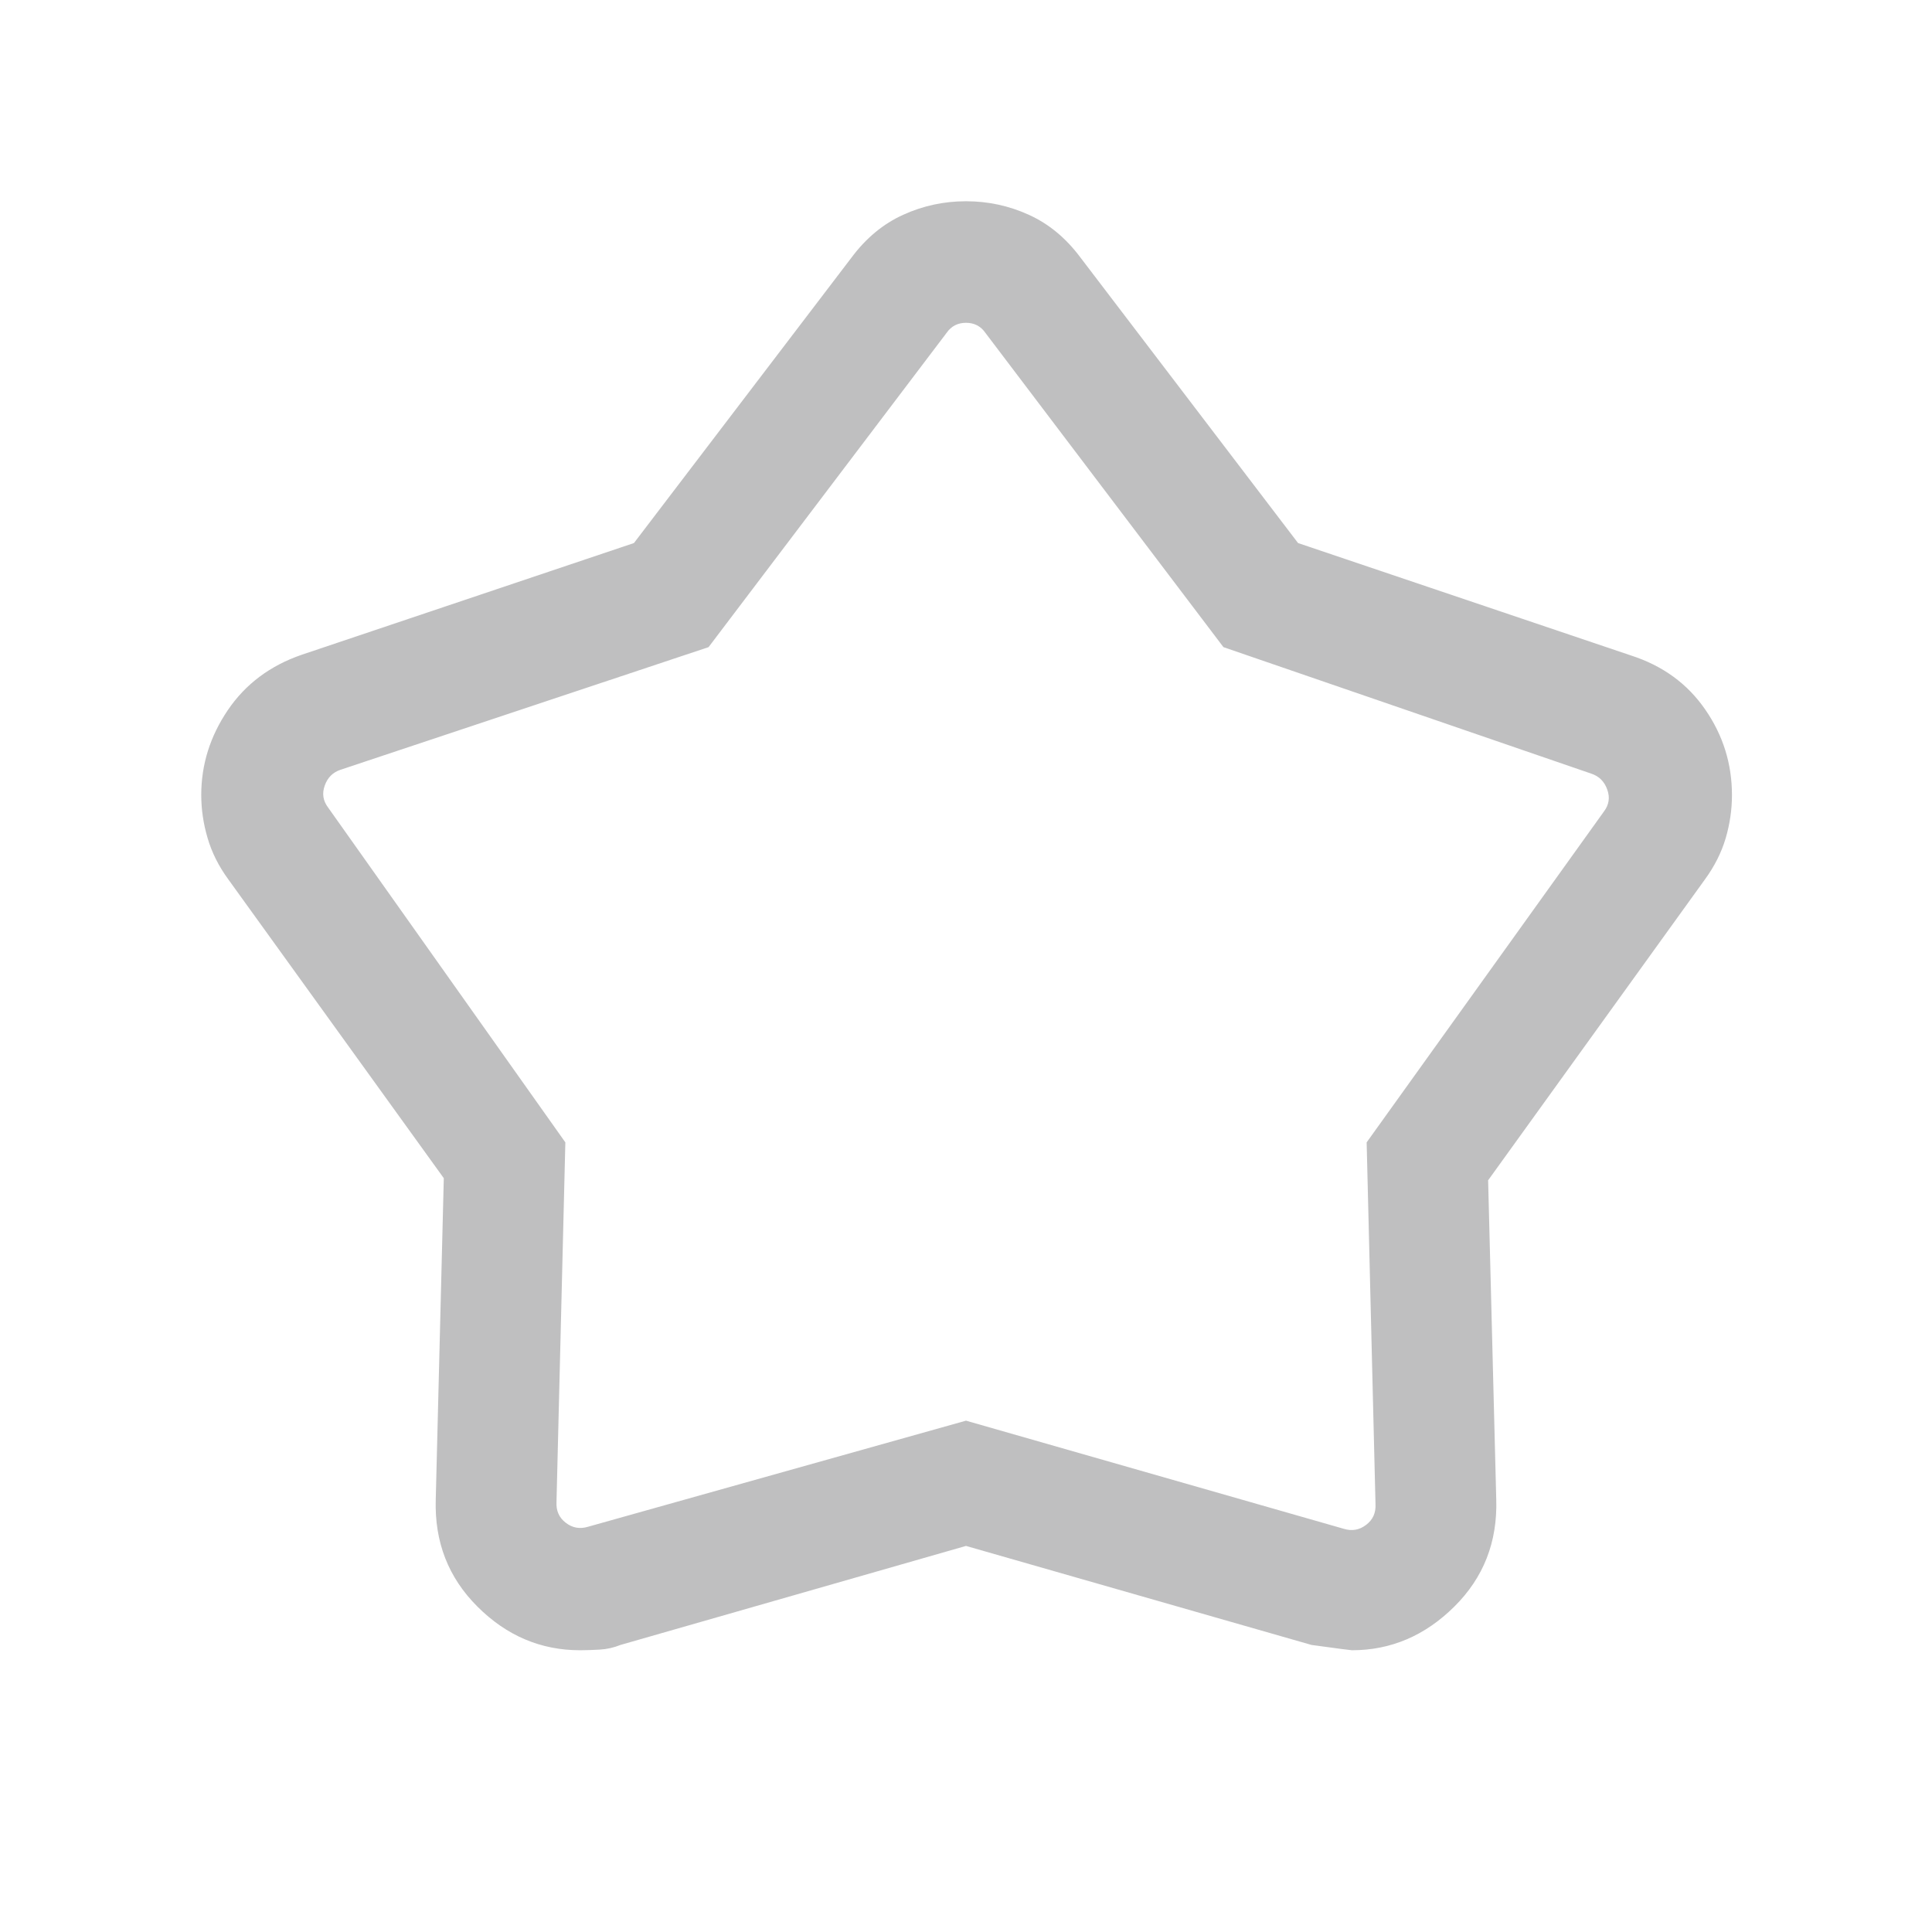
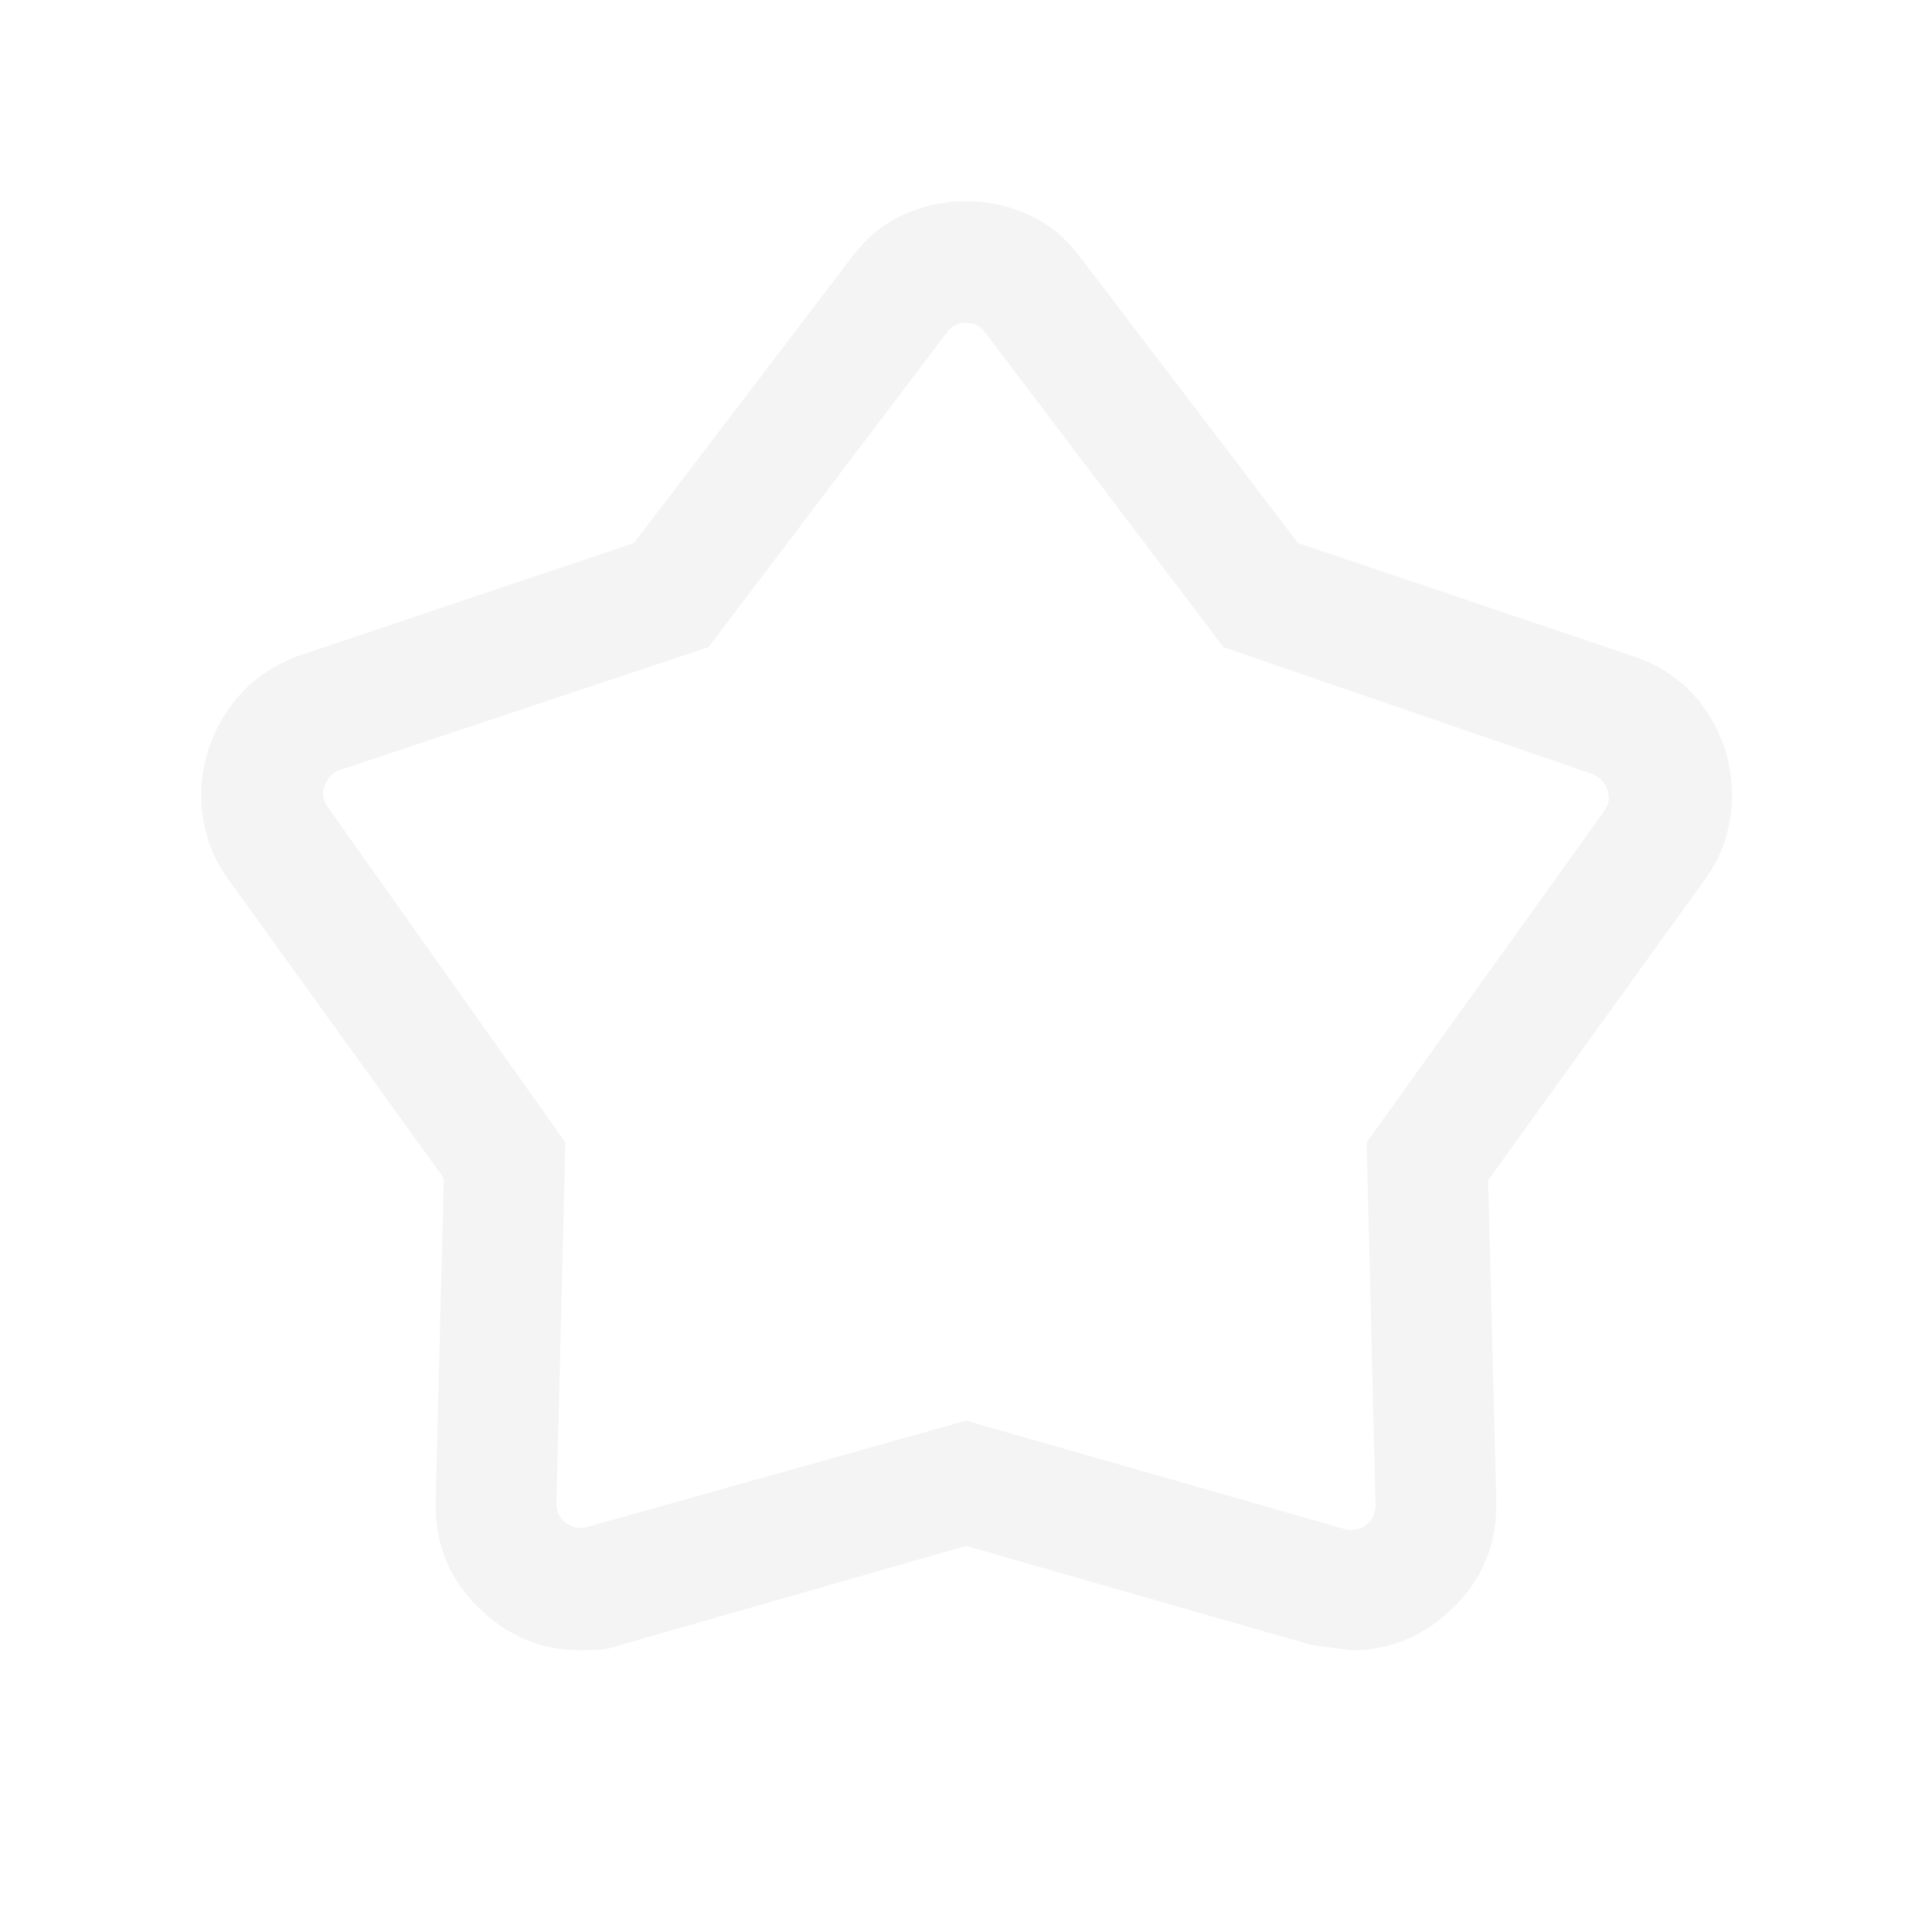
<svg xmlns="http://www.w3.org/2000/svg" width="24" height="24" viewBox="0 0 24 24" fill="none">
  <mask id="mask0_160_1896" style="mask-type:alpha" maskUnits="userSpaceOnUse" x="0" y="0" width="24" height="24">
    <rect width="24" height="24" fill="#D9D9D9" />
  </mask>
  <g mask="url(#mask0_160_1896)">
-     <path d="M7.875 6.746L10.579 3.198C10.758 2.958 10.971 2.781 11.218 2.669C11.465 2.556 11.726 2.5 12 2.5C12.274 2.5 12.535 2.556 12.782 2.669C13.029 2.781 13.242 2.958 13.421 3.198L16.125 6.746L20.259 8.142C20.654 8.269 20.962 8.493 21.183 8.814C21.405 9.135 21.515 9.489 21.515 9.877C21.515 10.057 21.489 10.235 21.437 10.413C21.384 10.591 21.298 10.762 21.179 10.925L18.486 14.662L18.587 18.627C18.603 19.154 18.43 19.597 18.066 19.958C17.702 20.319 17.278 20.5 16.794 20.5C16.78 20.5 16.613 20.478 16.292 20.434L12 19.204L7.708 20.434C7.624 20.468 7.538 20.487 7.45 20.492C7.361 20.497 7.28 20.5 7.206 20.5C6.717 20.5 6.292 20.319 5.931 19.958C5.569 19.597 5.397 19.154 5.413 18.627L5.513 14.636L2.837 10.925C2.717 10.761 2.631 10.59 2.579 10.411C2.526 10.232 2.5 10.054 2.5 9.875C2.5 9.498 2.61 9.147 2.829 8.823C3.049 8.498 3.356 8.268 3.75 8.133L7.875 6.746ZM8.802 8.039L4.231 9.562C4.135 9.594 4.069 9.659 4.034 9.759C3.998 9.858 4.013 9.949 4.077 10.033L7.023 14.191L6.913 18.658C6.907 18.767 6.945 18.853 7.029 18.917C7.112 18.981 7.205 18.997 7.308 18.965L12 17.648L16.692 18.991C16.795 19.023 16.888 19.006 16.971 18.942C17.055 18.878 17.093 18.792 17.087 18.683L16.977 14.191L19.923 10.083C19.987 9.999 20.002 9.908 19.966 9.809C19.931 9.709 19.865 9.643 19.769 9.611L15.198 8.039L12.241 4.135C12.183 4.051 12.102 4.01 12 4.01C11.898 4.01 11.817 4.051 11.759 4.135L8.802 8.039Z" fill="#292A2E" fill-opacity="0.3" />
+     <path d="M7.875 6.746L10.579 3.198C10.758 2.958 10.971 2.781 11.218 2.669C11.465 2.556 11.726 2.5 12 2.5C12.274 2.5 12.535 2.556 12.782 2.669C13.029 2.781 13.242 2.958 13.421 3.198L16.125 6.746L20.259 8.142C20.654 8.269 20.962 8.493 21.183 8.814C21.405 9.135 21.515 9.489 21.515 9.877C21.515 10.057 21.489 10.235 21.437 10.413C21.384 10.591 21.298 10.762 21.179 10.925L18.486 14.662L18.587 18.627C18.603 19.154 18.43 19.597 18.066 19.958C17.702 20.319 17.278 20.5 16.794 20.5C16.78 20.5 16.613 20.478 16.292 20.434L12 19.204L7.708 20.434C7.624 20.468 7.538 20.487 7.45 20.492C7.361 20.497 7.28 20.5 7.206 20.5C6.717 20.5 6.292 20.319 5.931 19.958C5.569 19.597 5.397 19.154 5.413 18.627L5.513 14.636L2.837 10.925C2.717 10.761 2.631 10.59 2.579 10.411C2.526 10.232 2.5 10.054 2.5 9.875C2.5 9.498 2.61 9.147 2.829 8.823C3.049 8.498 3.356 8.268 3.75 8.133L7.875 6.746ZM8.802 8.039L4.231 9.562C4.135 9.594 4.069 9.659 4.034 9.759C3.998 9.858 4.013 9.949 4.077 10.033L7.023 14.191L6.913 18.658C6.907 18.767 6.945 18.853 7.029 18.917C7.112 18.981 7.205 18.997 7.308 18.965L12 17.648L16.692 18.991C16.795 19.023 16.888 19.006 16.971 18.942C17.055 18.878 17.093 18.792 17.087 18.683L16.977 14.191L19.923 10.083C19.987 9.999 20.002 9.908 19.966 9.809C19.931 9.709 19.865 9.643 19.769 9.611L15.198 8.039L12.241 4.135C12.183 4.051 12.102 4.01 12 4.01C11.898 4.01 11.817 4.051 11.759 4.135L8.802 8.039Z" fill="#F4F4F5" />
  </g>
</svg>
